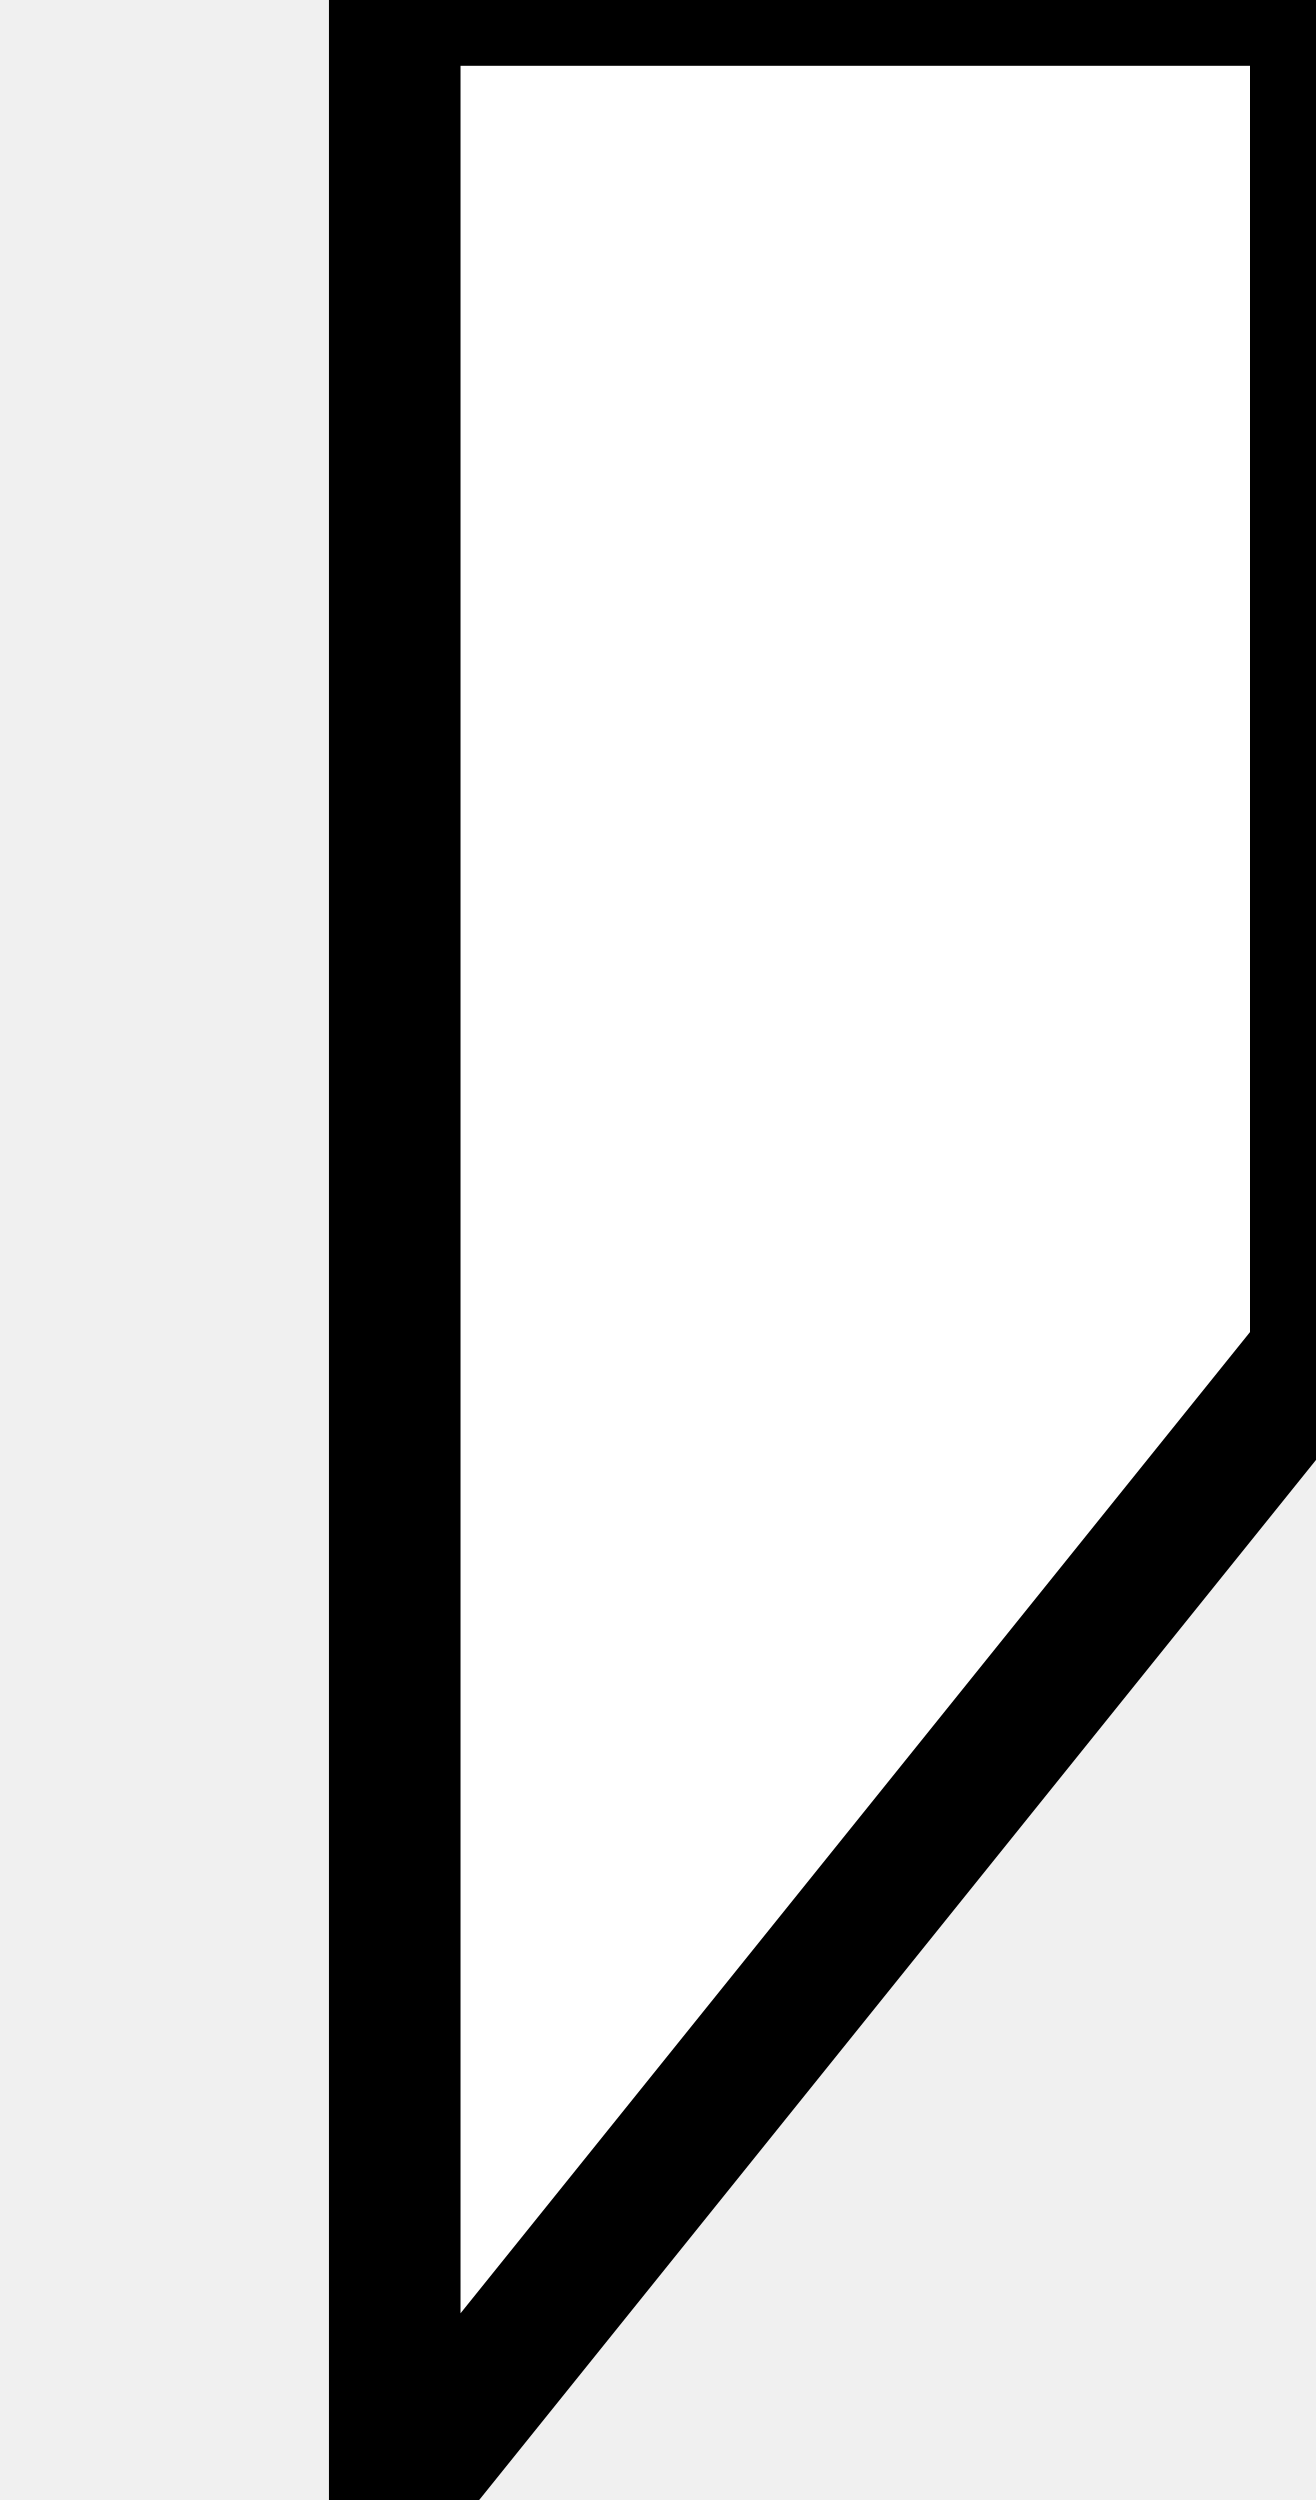
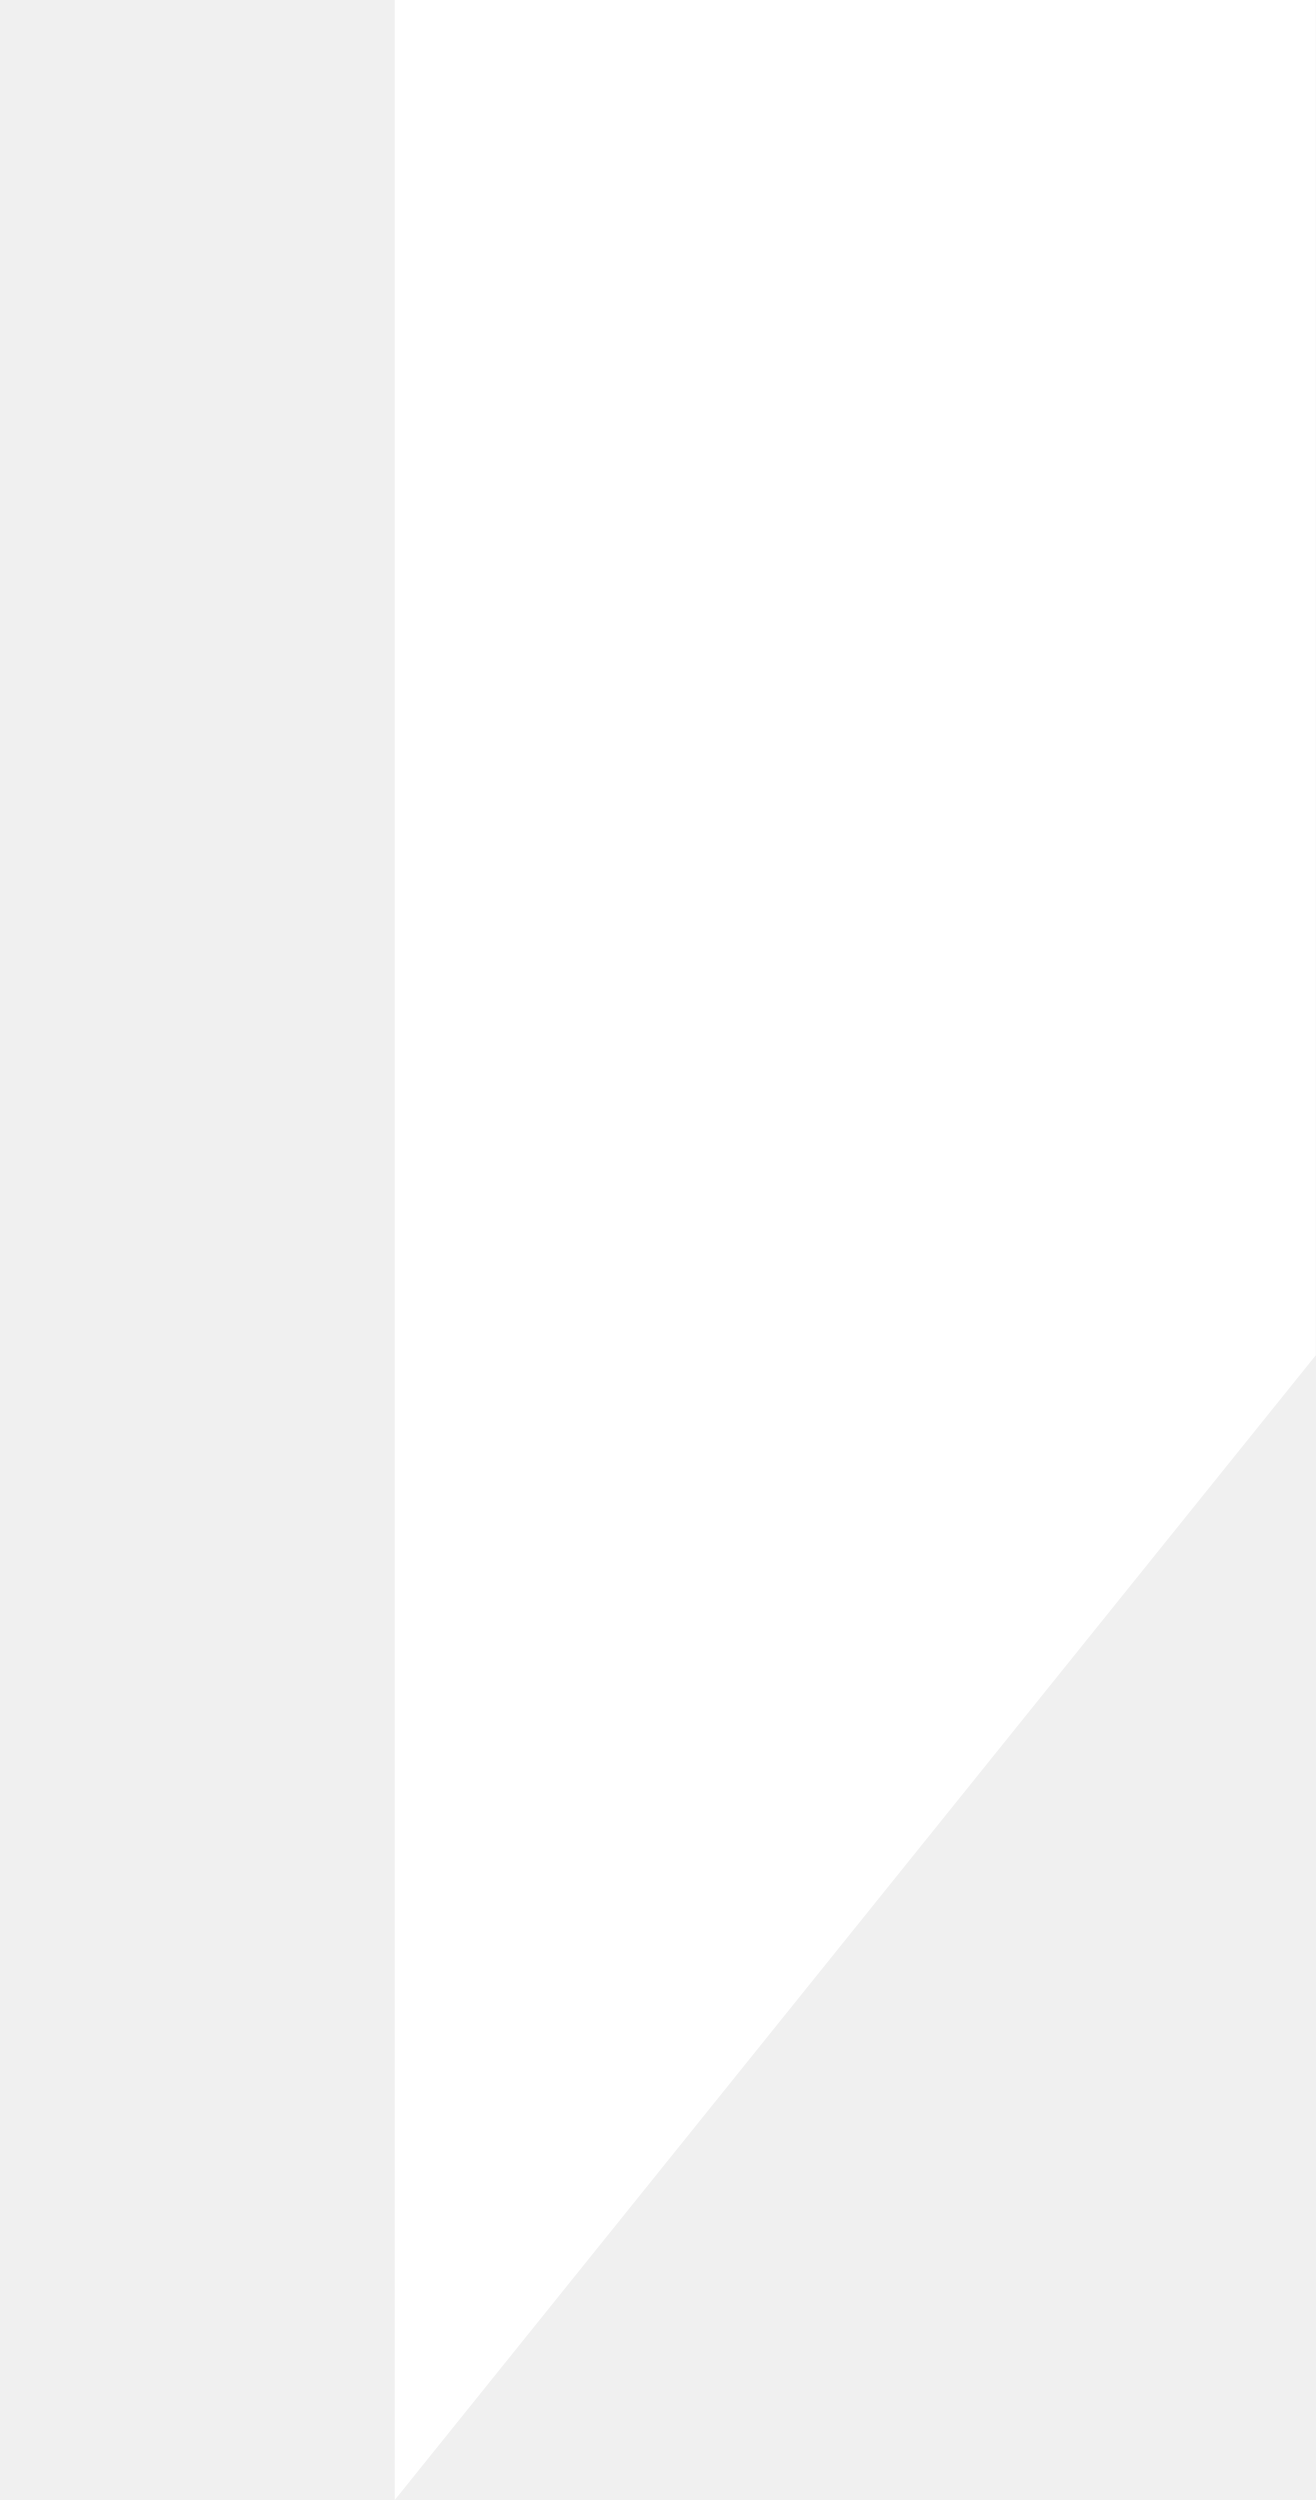
<svg xmlns="http://www.w3.org/2000/svg" version="1.0" viewBox="0 0 10 19" preserveAspectRatio="xMidYMid meet">
-   <polygon class="corner_left" style="fill:#fff;fill-rule:evenodd;stroke:#000000;stroke-width:1px;" points="3 0 10 0 10 10.3 3 19 " />
+   <polygon class="corner_left" style="fill:#fff;stroke:none" points="3 0 10 0 10 10.3 3 19 " />
</svg>
